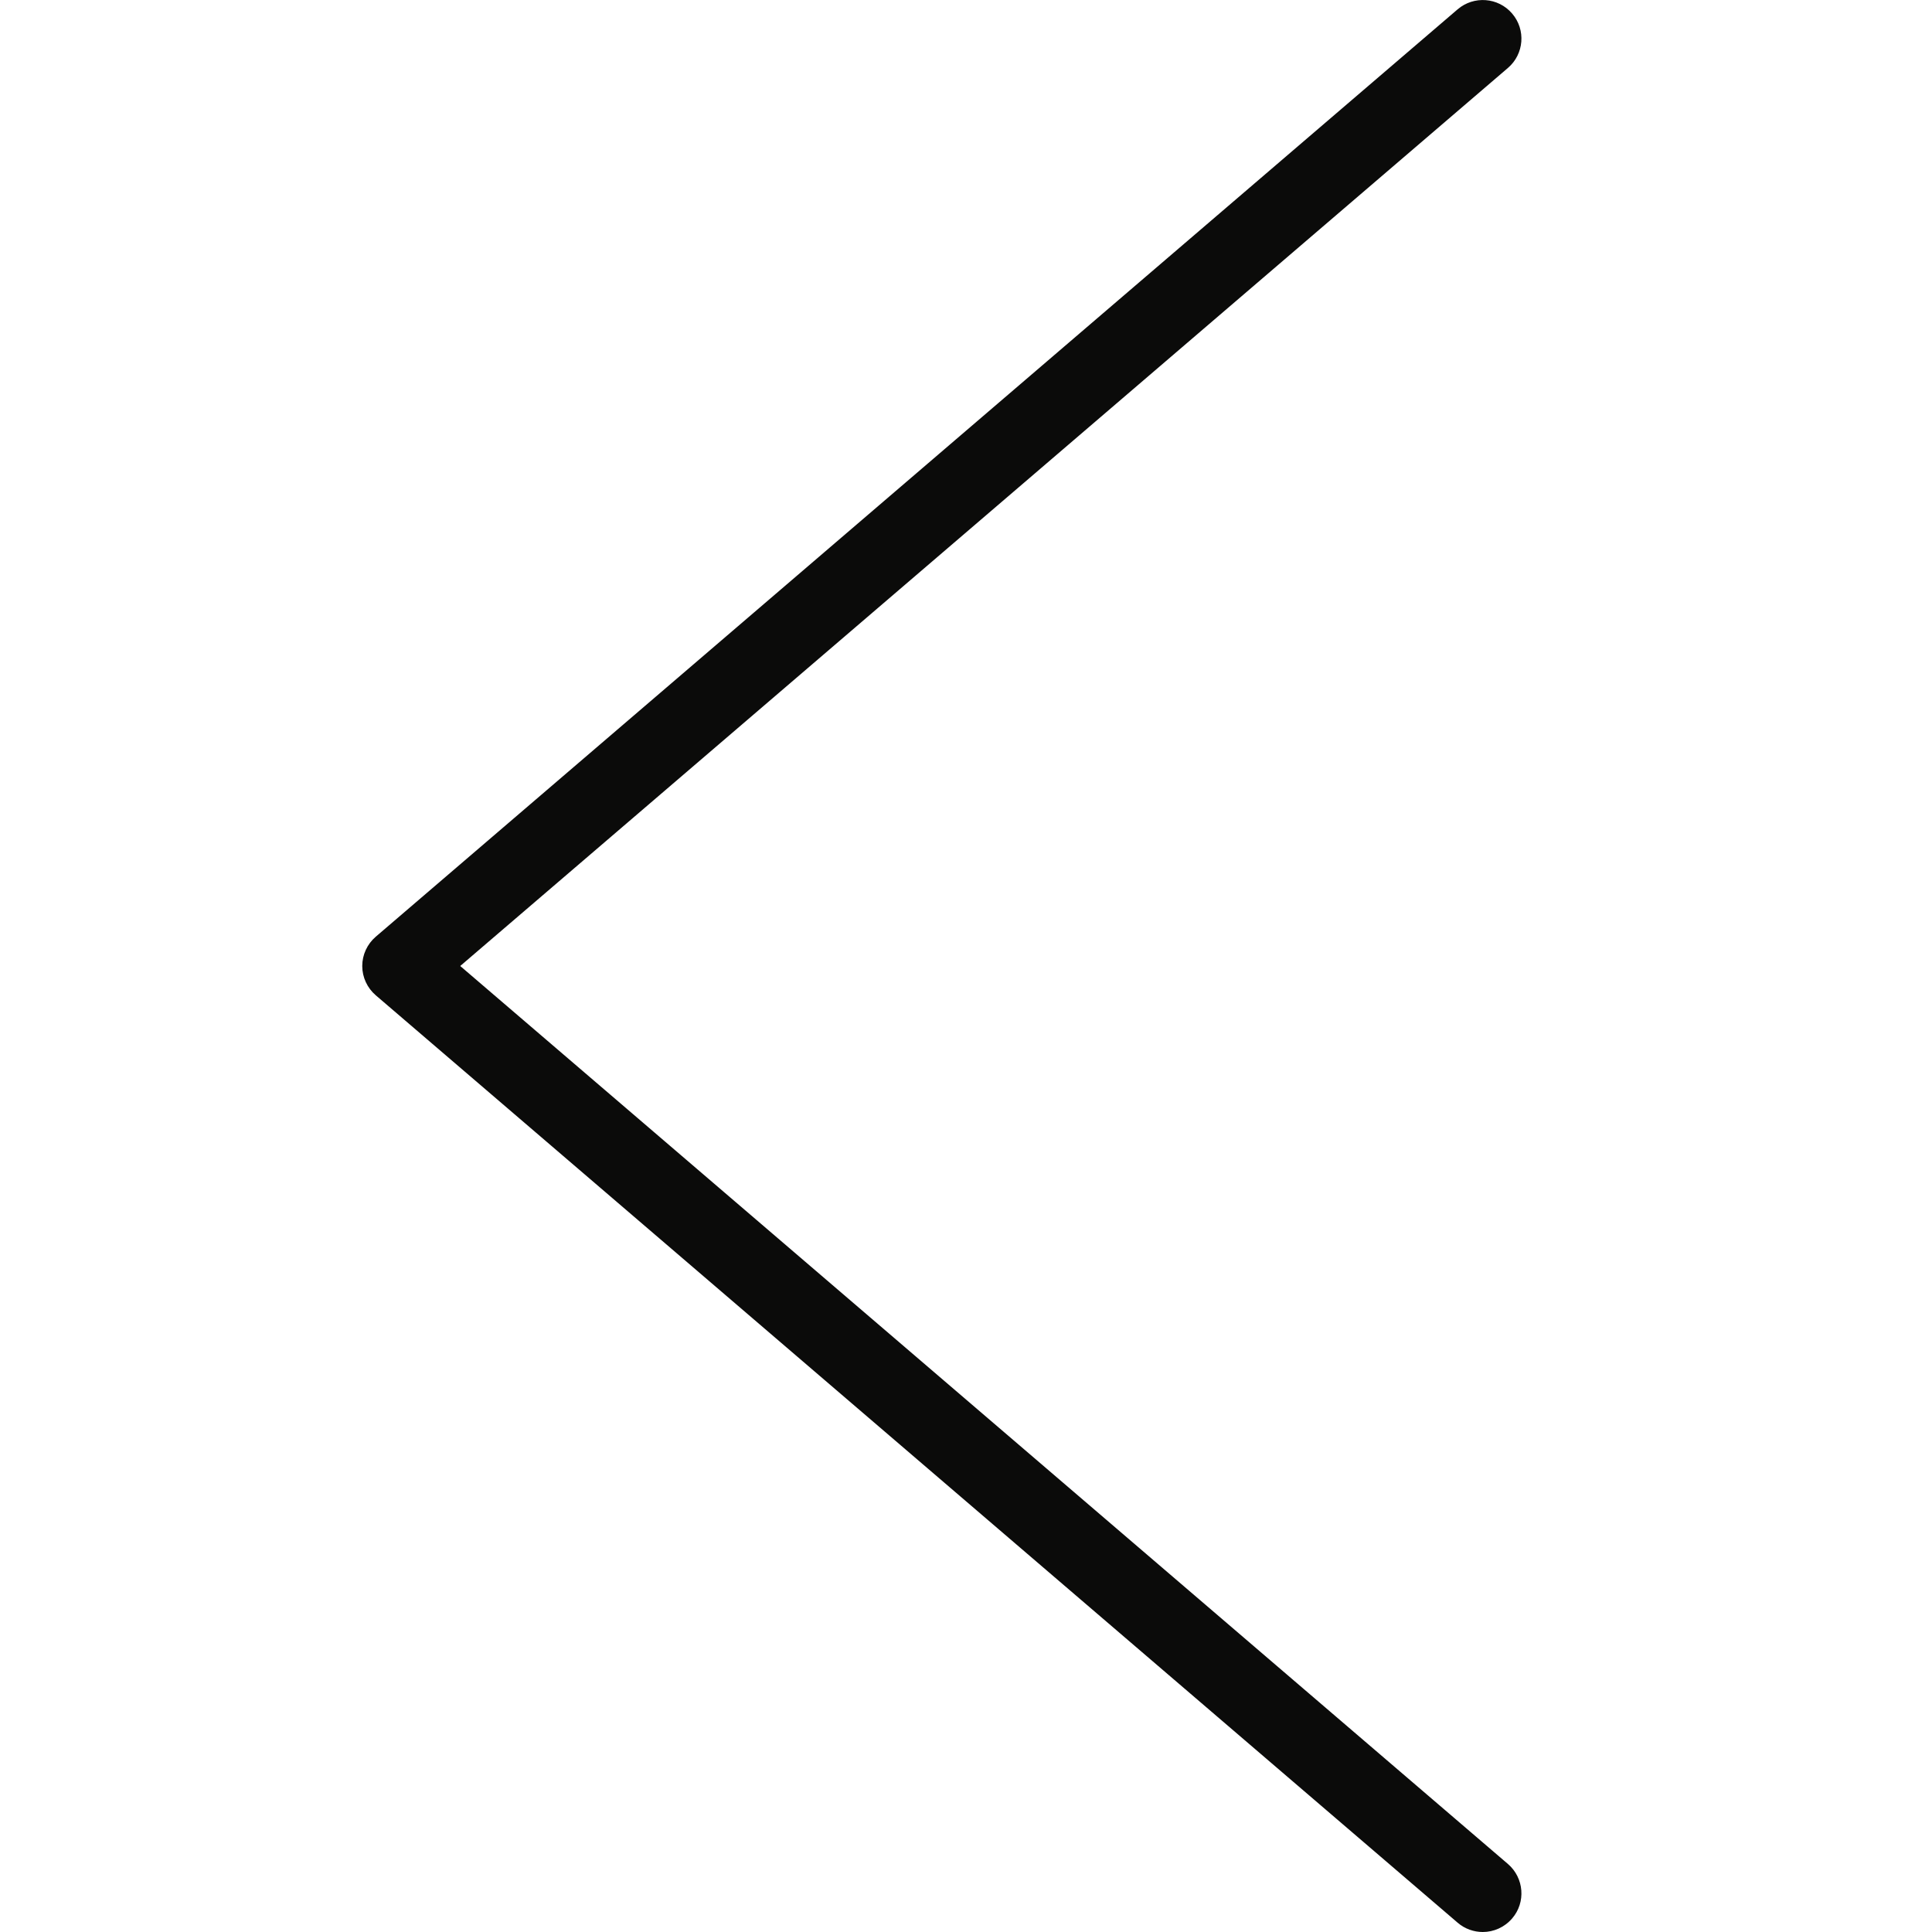
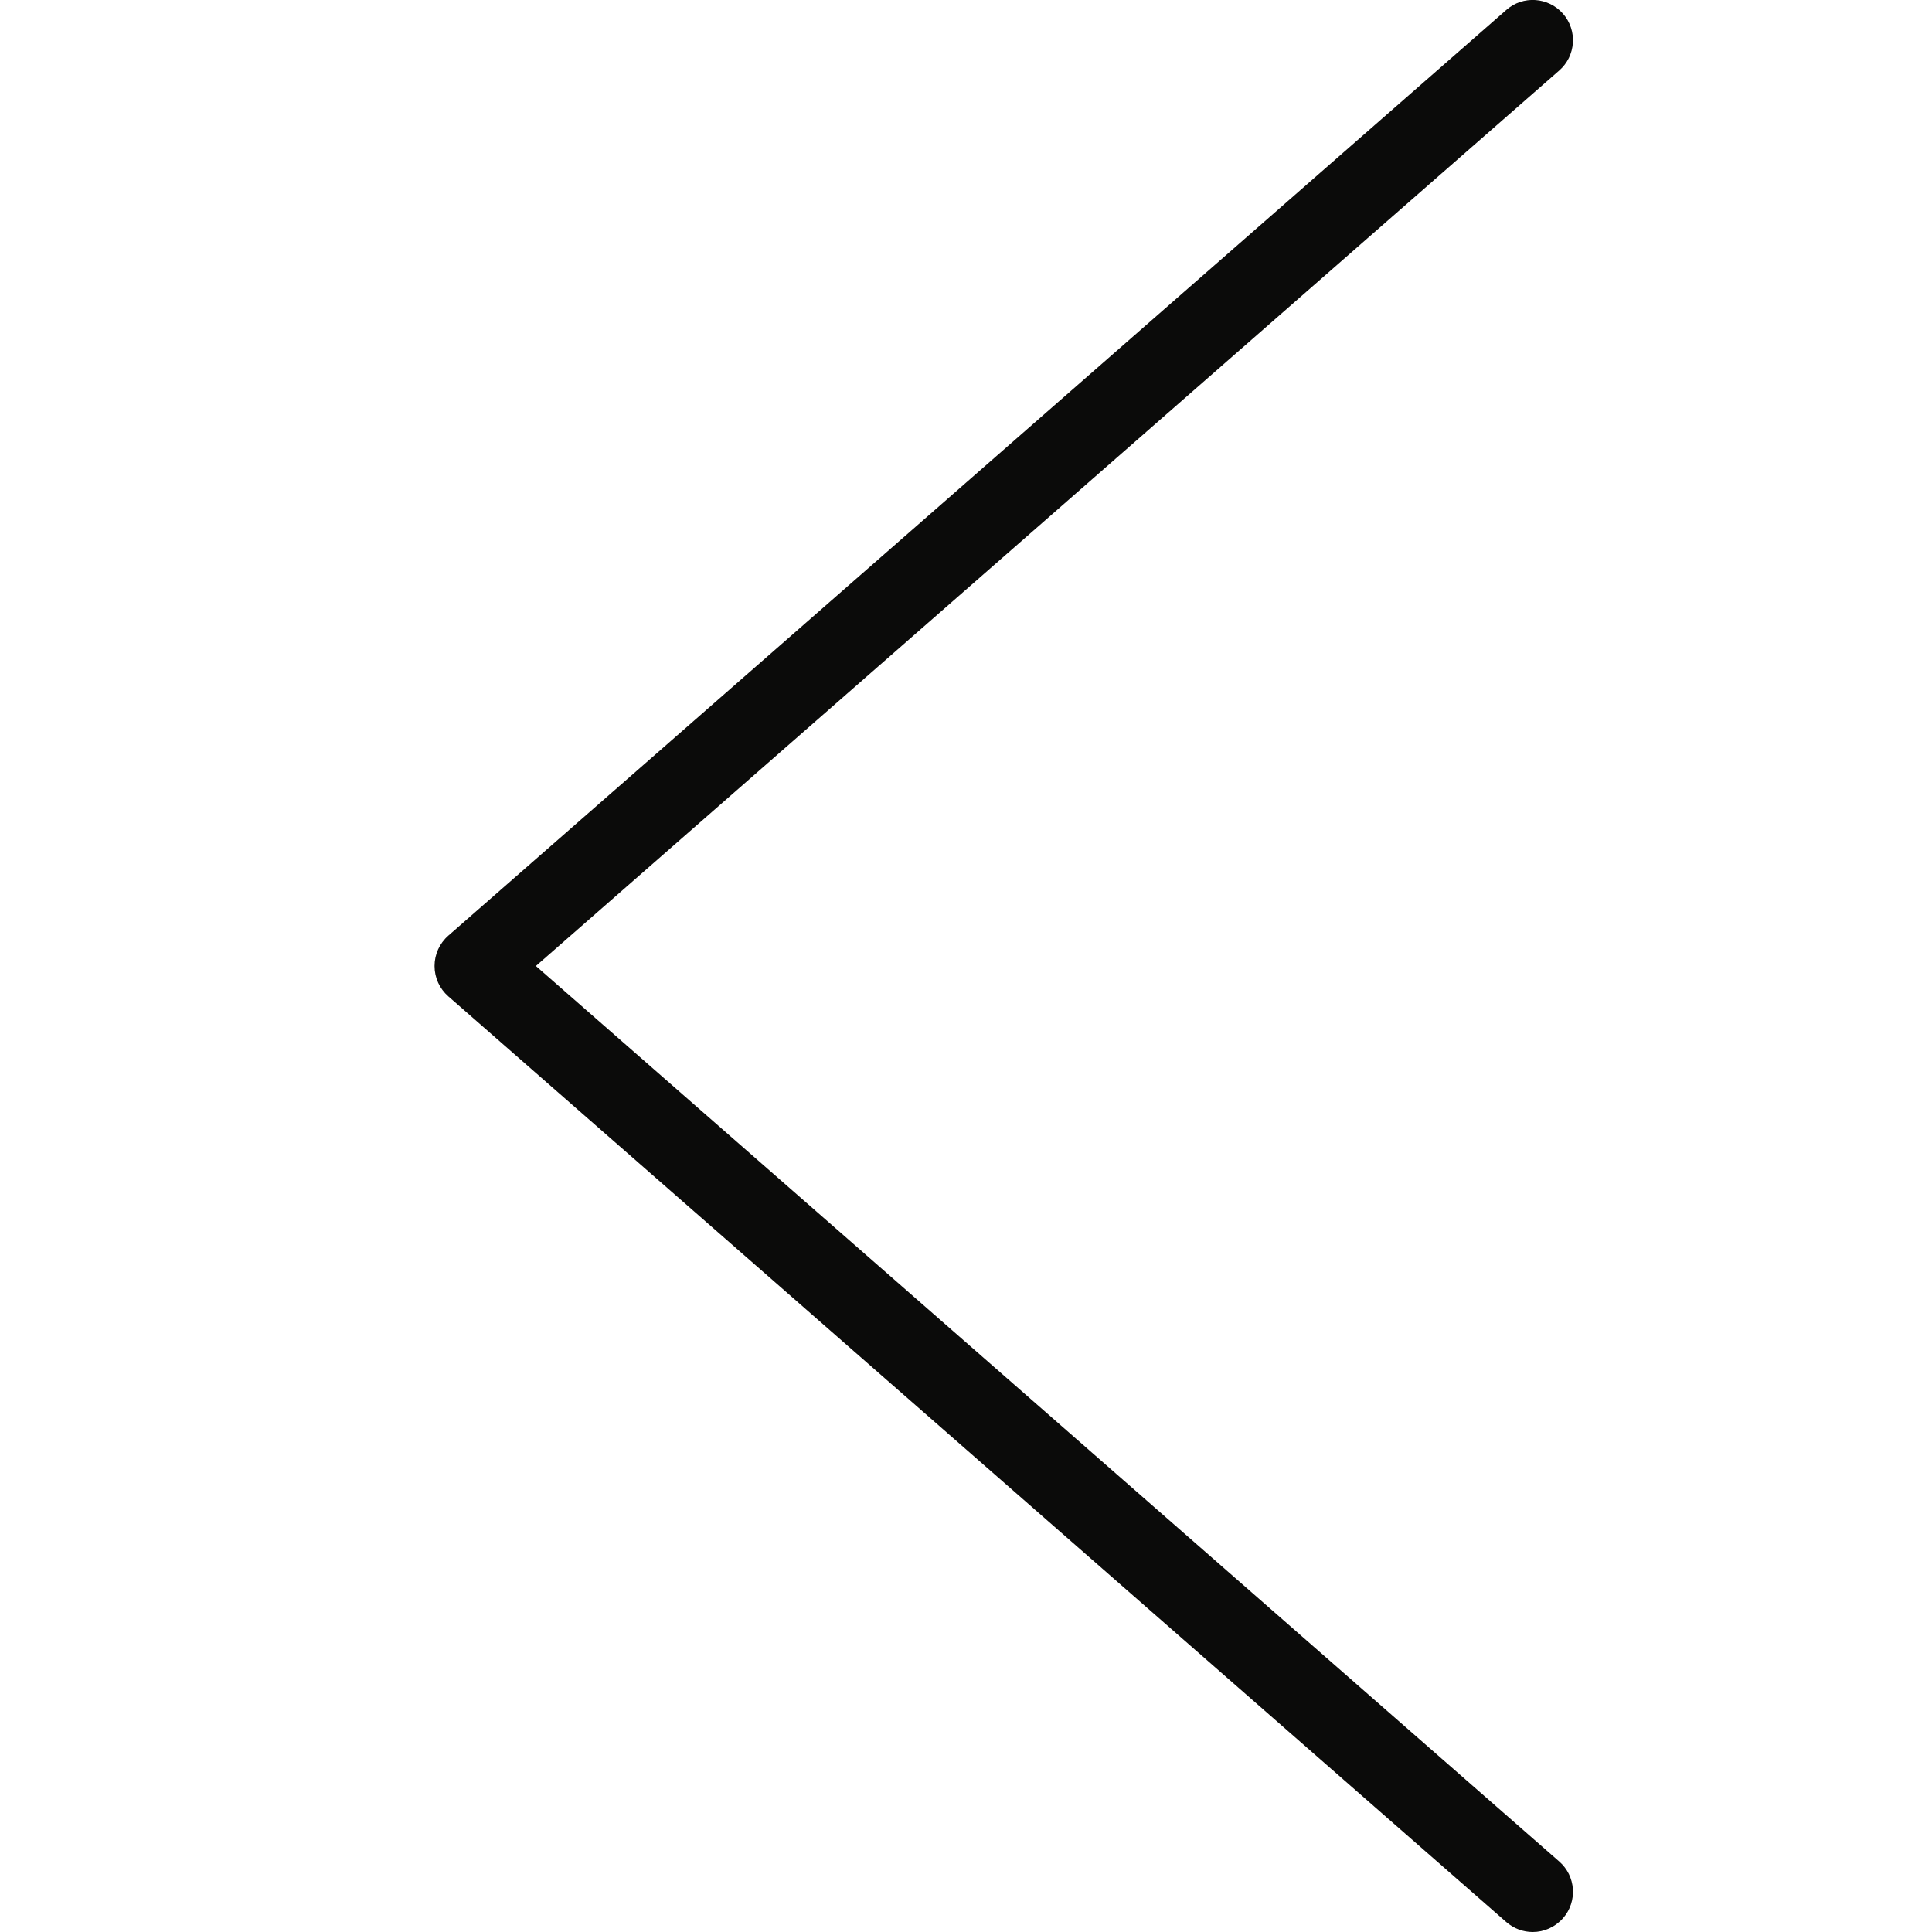
- <svg xmlns="http://www.w3.org/2000/svg" version="1.1" id="Layer_1" x="0px" y="0px" width="24px" height="24px" viewBox="-5 1 24 24" enable-background="new -5 1 24 24" xml:space="preserve">
-   <g id="Components">
-     <g id="Pagination" transform="translate(-57, -3811)">
-       <g transform="translate(44, 3802)">
-         <g id="Back">
-           <g id="Stroke-42">
-             <path fill="#0B0B0A" d="M26.42,34c-0.11,0-0.223-0.038-0.312-0.115L12.668,22.364C12.562,22.273,12.5,22.14,12.5,22       s0.062-0.273,0.168-0.364l13.439-11.52c0.201-0.172,0.504-0.15,0.677,0.052c0.173,0.201,0.149,0.504-0.052,0.676L13.717,22       l13.015,11.155c0.201,0.173,0.225,0.477,0.052,0.677C26.689,33.942,26.555,34,26.42,34z" />
-           </g>
-         </g>
-       </g>
+ <svg xmlns="http://www.w3.org/2000/svg" version="1.1" id="Layer_1" x="0px" y="0px" width="24px" height="24px" viewBox="-4.5 0.5 24 24" enable-background="new -4.5 0.5 24 24" xml:space="preserve">
+   <g id="Page-1">
+     <g id="Fill-83" transform="translate(1, 1)">
+       <path fill="#0B0B0A" d="M13.54,23.5c-0.117,0-0.233-0.041-0.329-0.124l-13.143-11.5    c-0.108-0.095-0.17-0.231-0.17-0.376s0.062-0.281,0.17-0.376l13.143-11.5c0.206-0.183,0.523-0.162,0.706,0.047    c0.181,0.208,0.16,0.523-0.048,0.705L1.157,11.5l12.712,11.124c0.208,0.182,0.229,0.497,0.048,0.704    C13.816,23.441,13.68,23.5,13.54,23.5" />
    </g>
  </g>
</svg>
